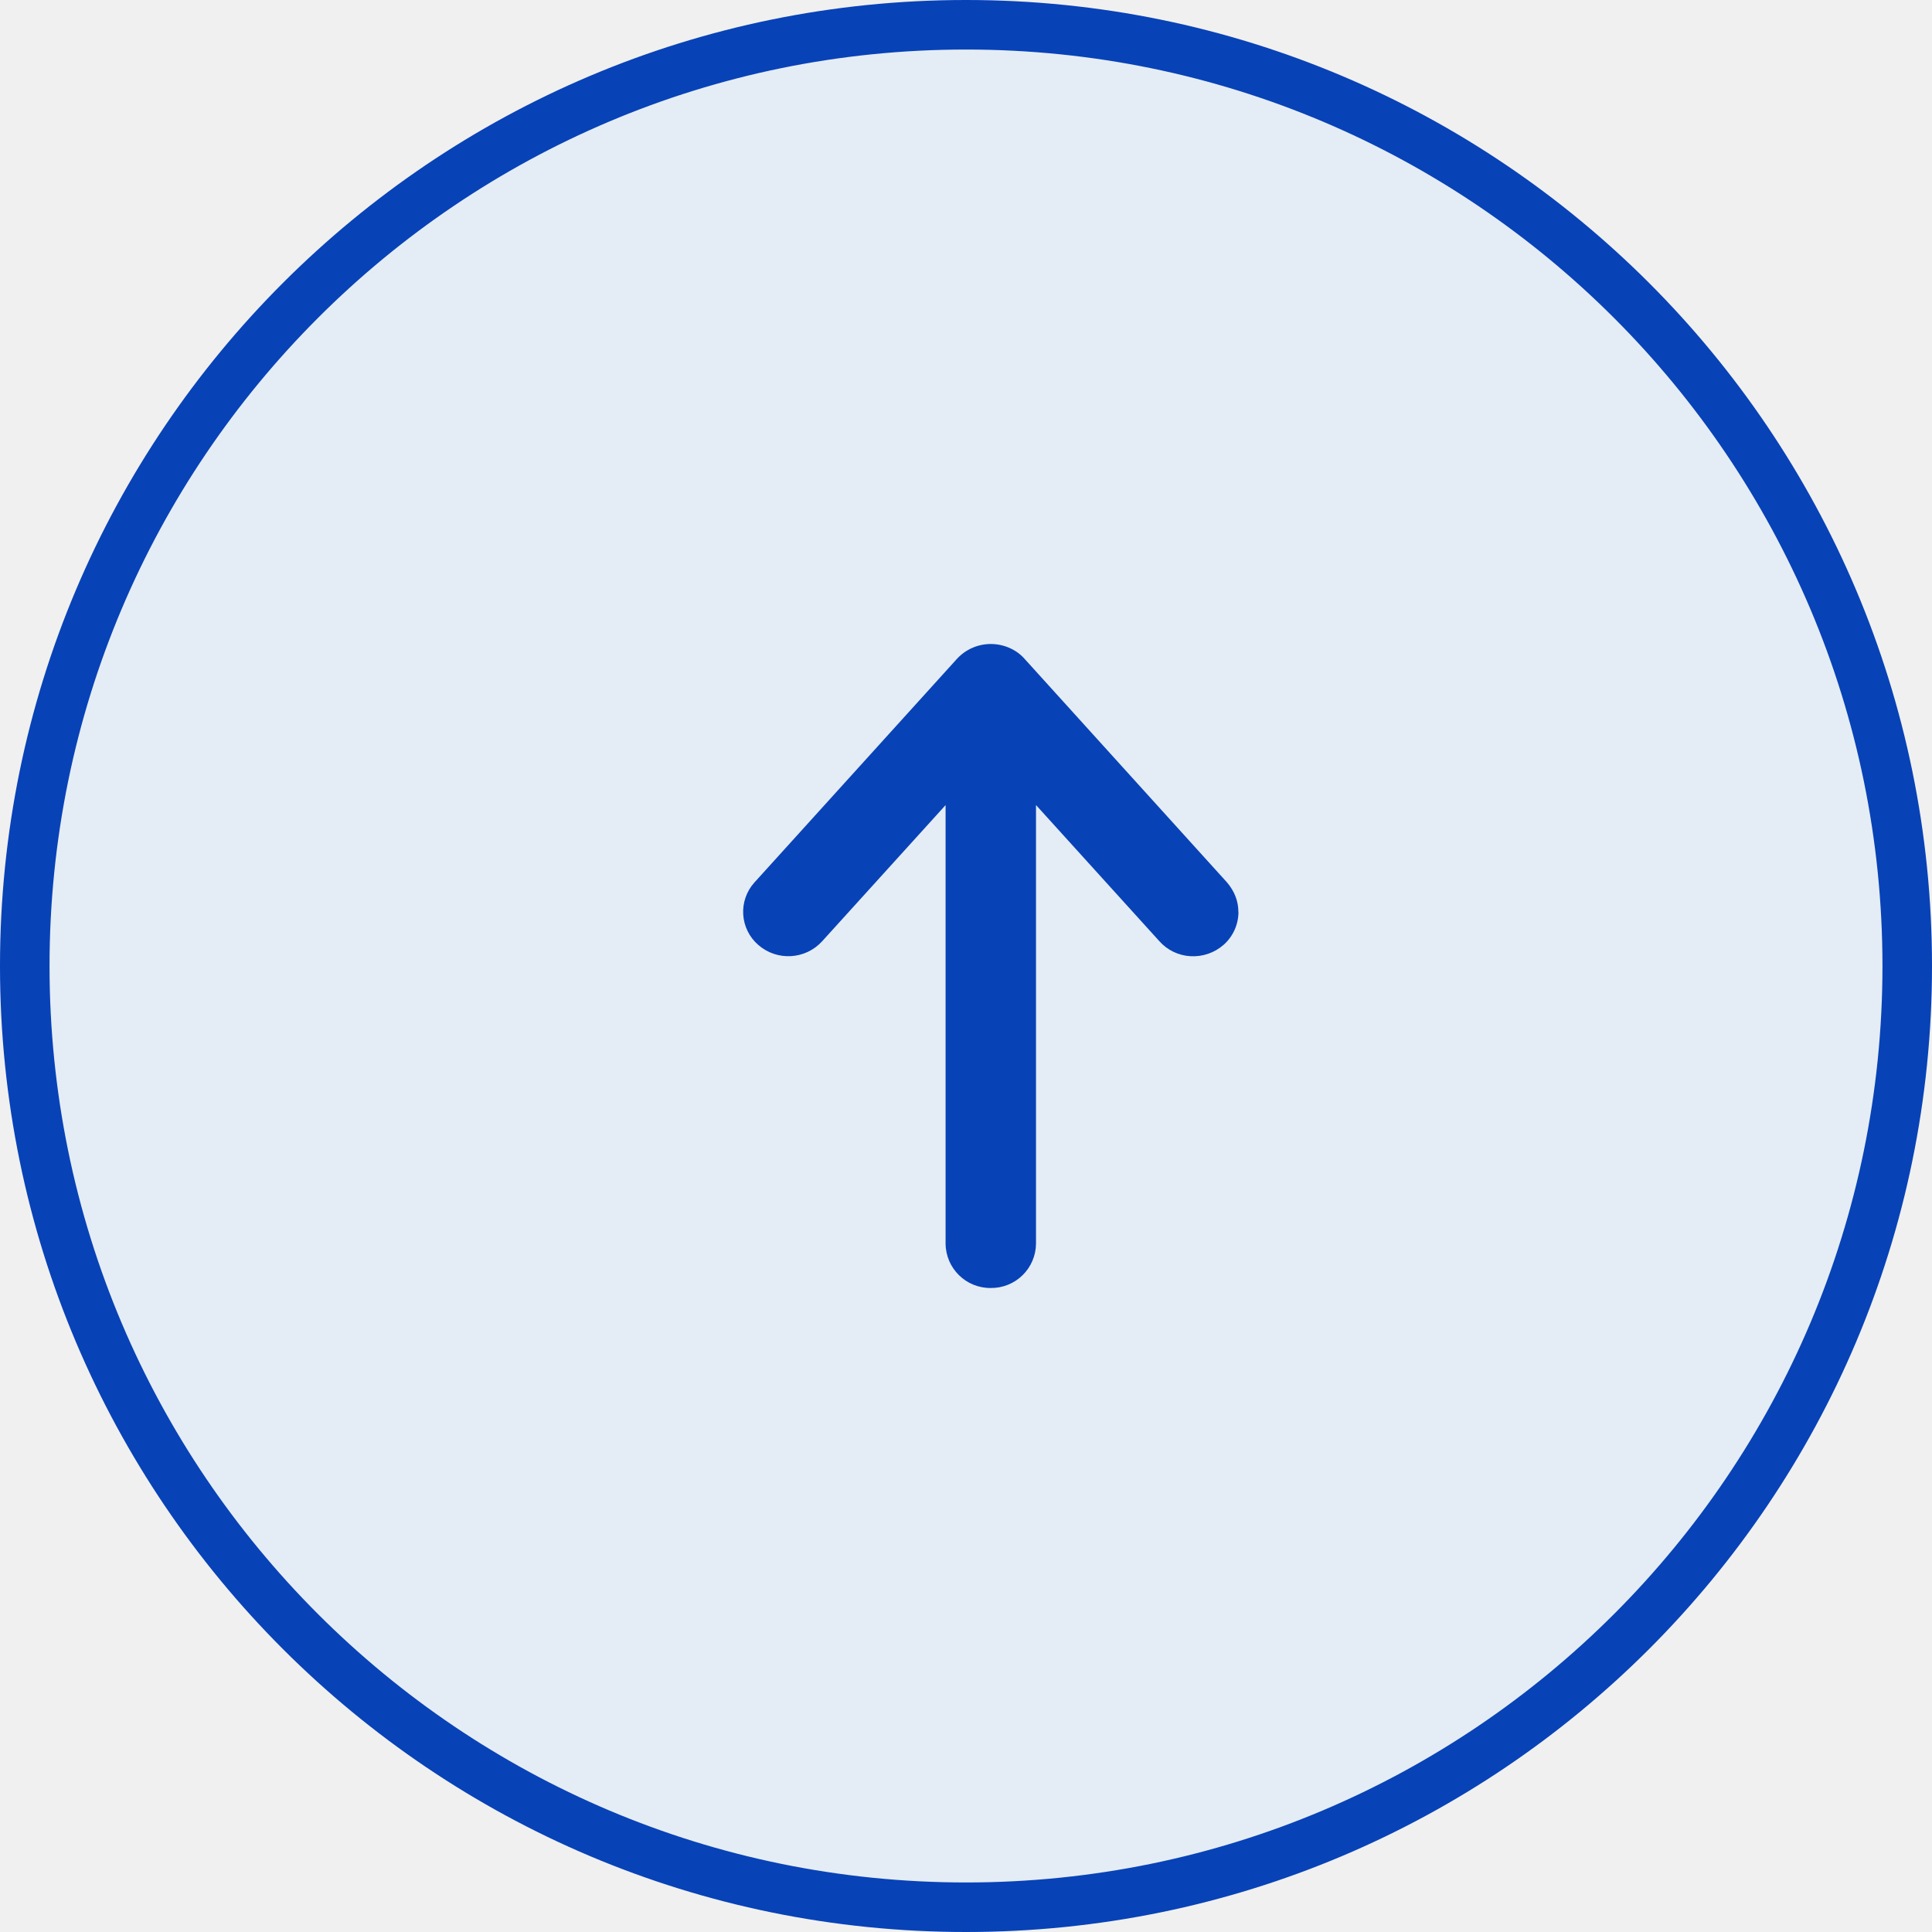
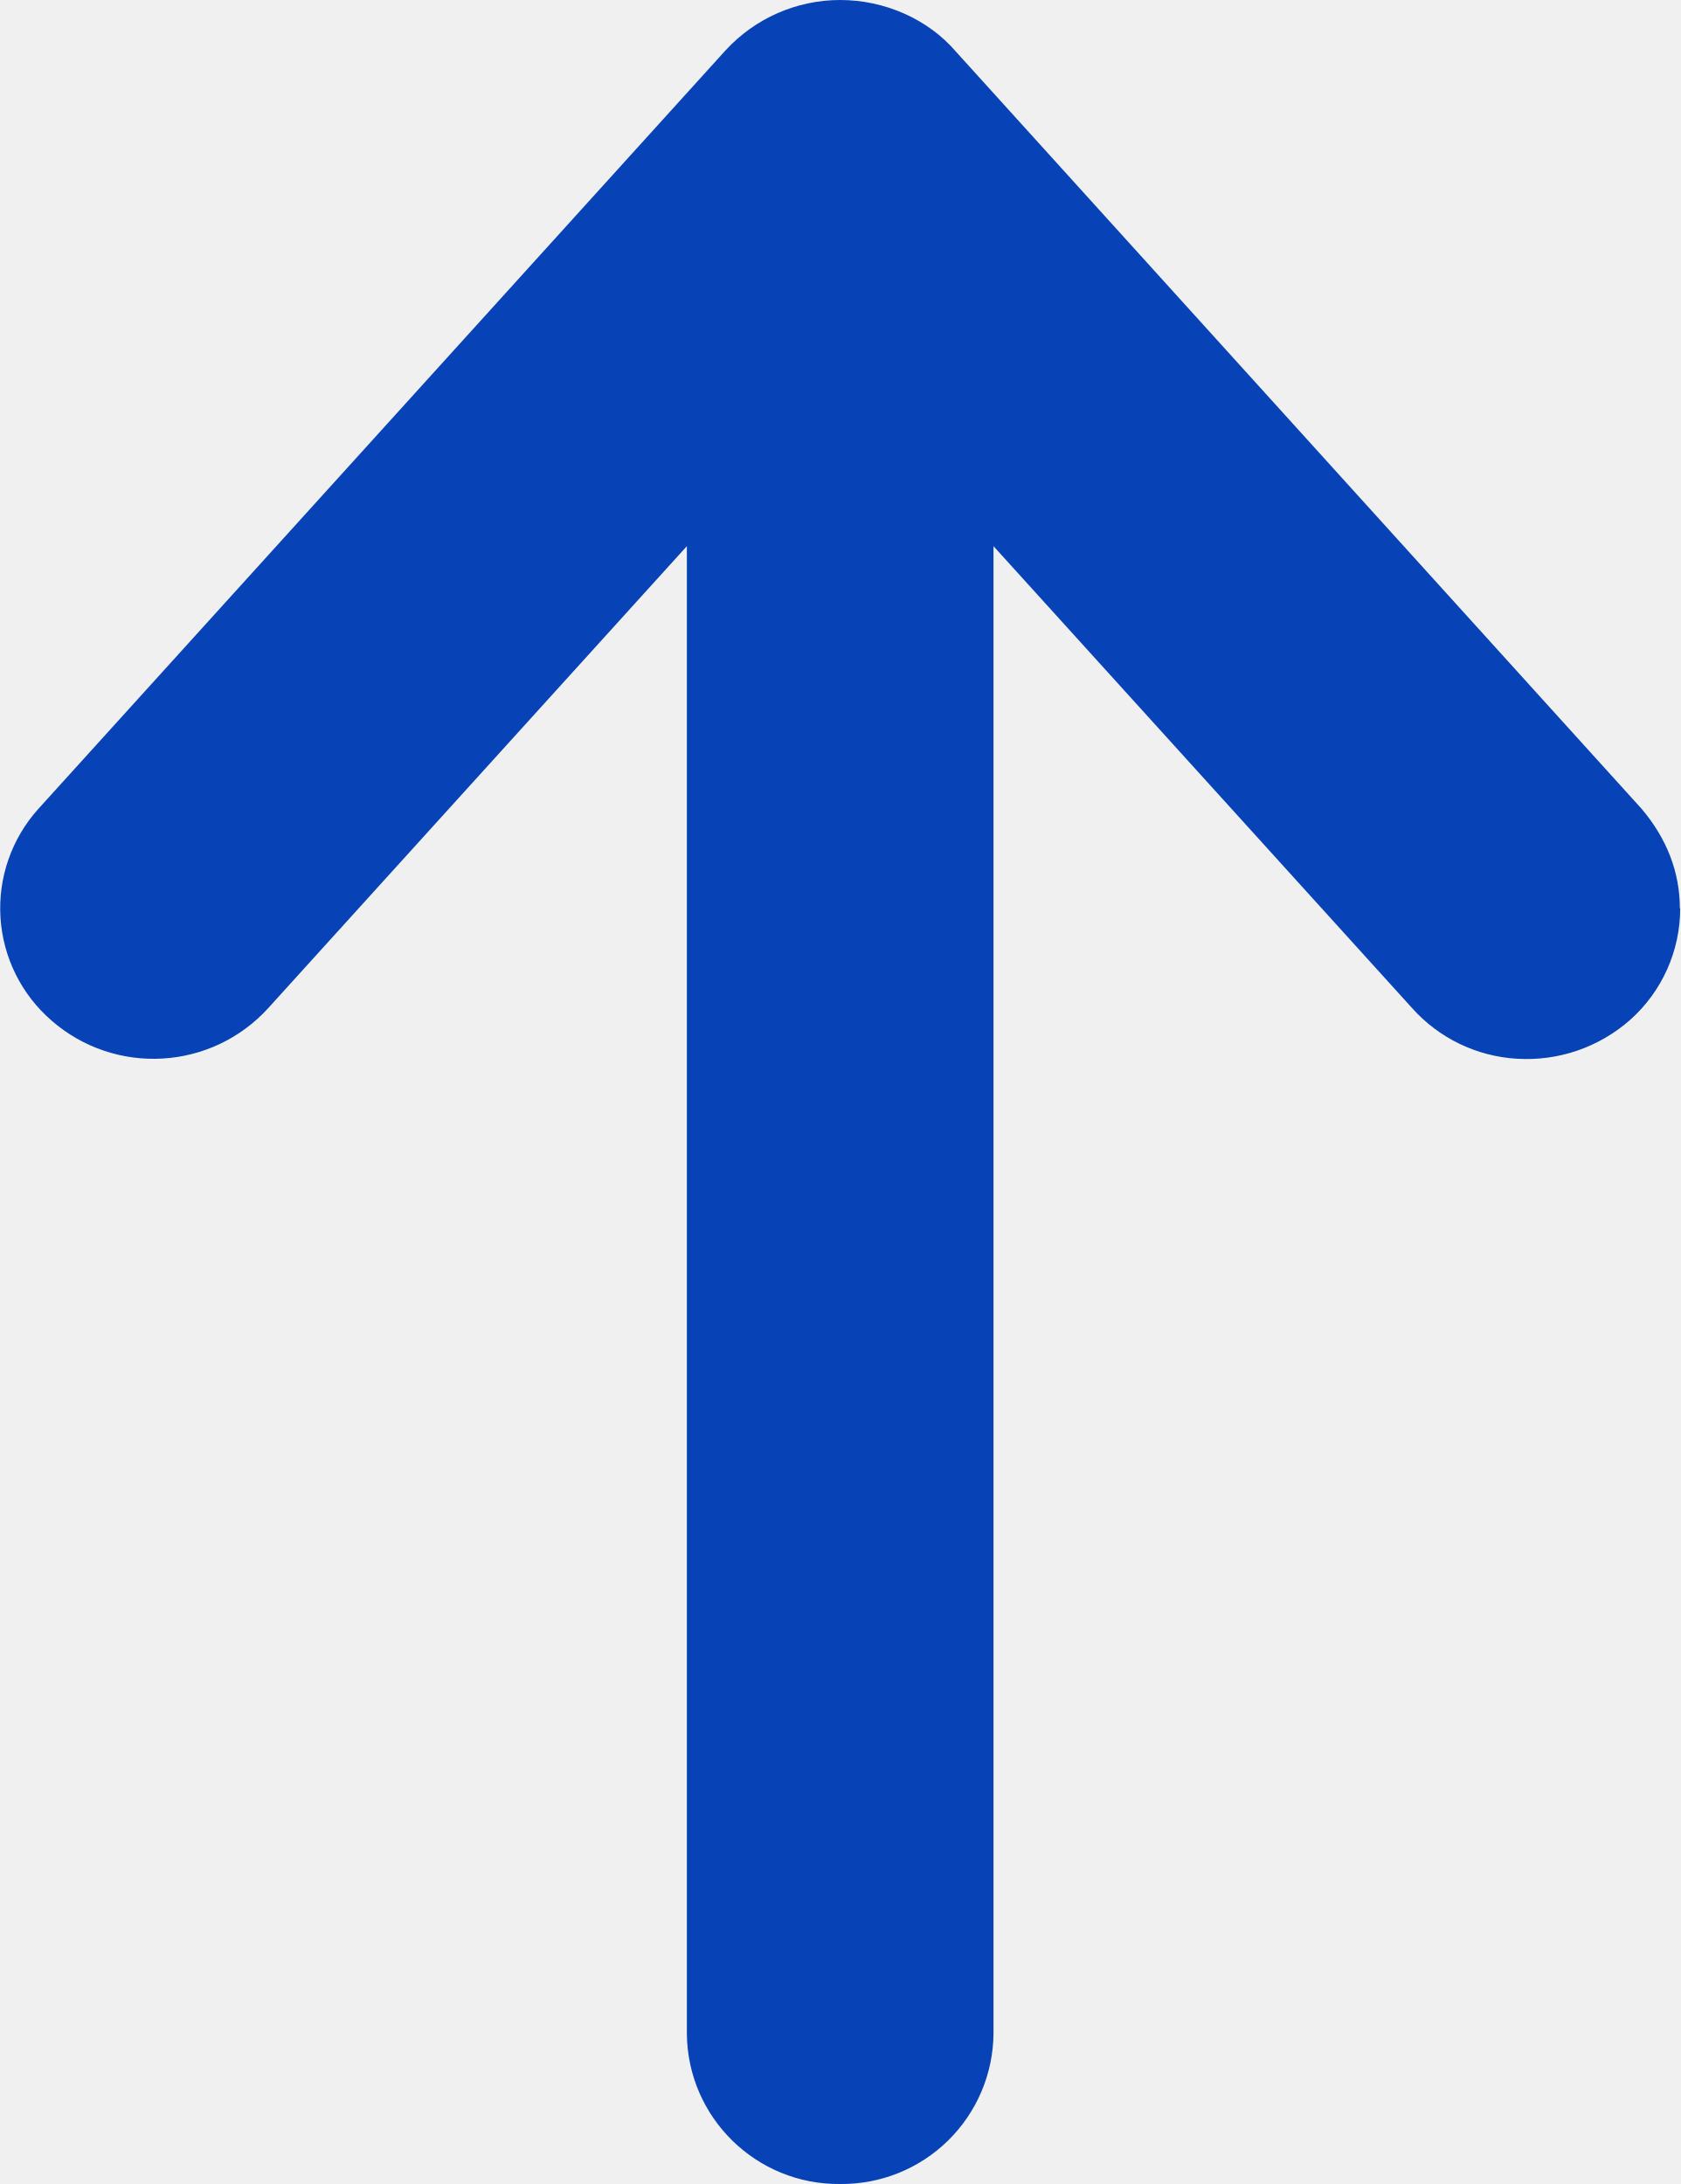
- <svg xmlns="http://www.w3.org/2000/svg" width="39" height="39" viewBox="0 0 39 39">
-   <defs>
-     <clipPath id="enzia">
-       <path fill="#fff" d="M19.5 0C30.27 0 39 8.73 39 19.5S30.27 39 19.5 39 0 30.27 0 19.5 8.73 0 19.5 0z" />
-     </clipPath>
-   </defs>
+ <svg xmlns="http://www.w3.org/2000/svg" width="10" height="13" viewBox="0 0 10 13">
  <g>
    <g>
-       <path fill="#e4edf5" d="M19.5 0C30.27 0 39 8.73 39 19.5S30.27 39 19.5 39 0 30.27 0 19.5 8.73 0 19.5 0z" />
-       <path fill="none" stroke="#0842b7" stroke-miterlimit="20" stroke-width="2" d="M19.5 0C30.27 0 39 8.73 39 19.5S30.27 39 19.5 39 0 30.27 0 19.5 8.73 0 19.5 0z" clip-path="url(&quot;#enzia&quot;)" />
-     </g>
-     <g>
-       <path fill="#0842b7" d="M25 18.407a.889.889 0 0 1-.297.663.931.931 0 0 1-.675.232.908.908 0 0 1-.625-.303l-2.49-2.748v8.855A.903.903 0 0 1 20 26a.903.903 0 0 1-.912-.893v-8.855L16.597 19a.923.923 0 0 1-1.29.075.884.884 0 0 1-.079-1.26l4.09-4.516A.927.927 0 0 1 20 13c.267 0 .525.115.69.308l4.08 4.506c.152.179.228.38.228.593z" />
+       <path fill="#0842b7" d="M10 5.407a.889.889 0 0 1-.297.663.931.931 0 0 1-.675.232.908.908 0 0 1-.625-.303l-2.49-2.748v8.855A.903.903 0 0 1 5 13a.903.903 0 0 1-.912-.893V3.251L1.597 6a.923.923 0 0 1-1.29.075.884.884 0 0 1-.079-1.26L4.318.3A.927.927 0 0 1 5 0c.267 0 .525.115.69.308l4.08 4.506c.152.179.228.38.228.593z" />
    </g>
  </g>
</svg>
